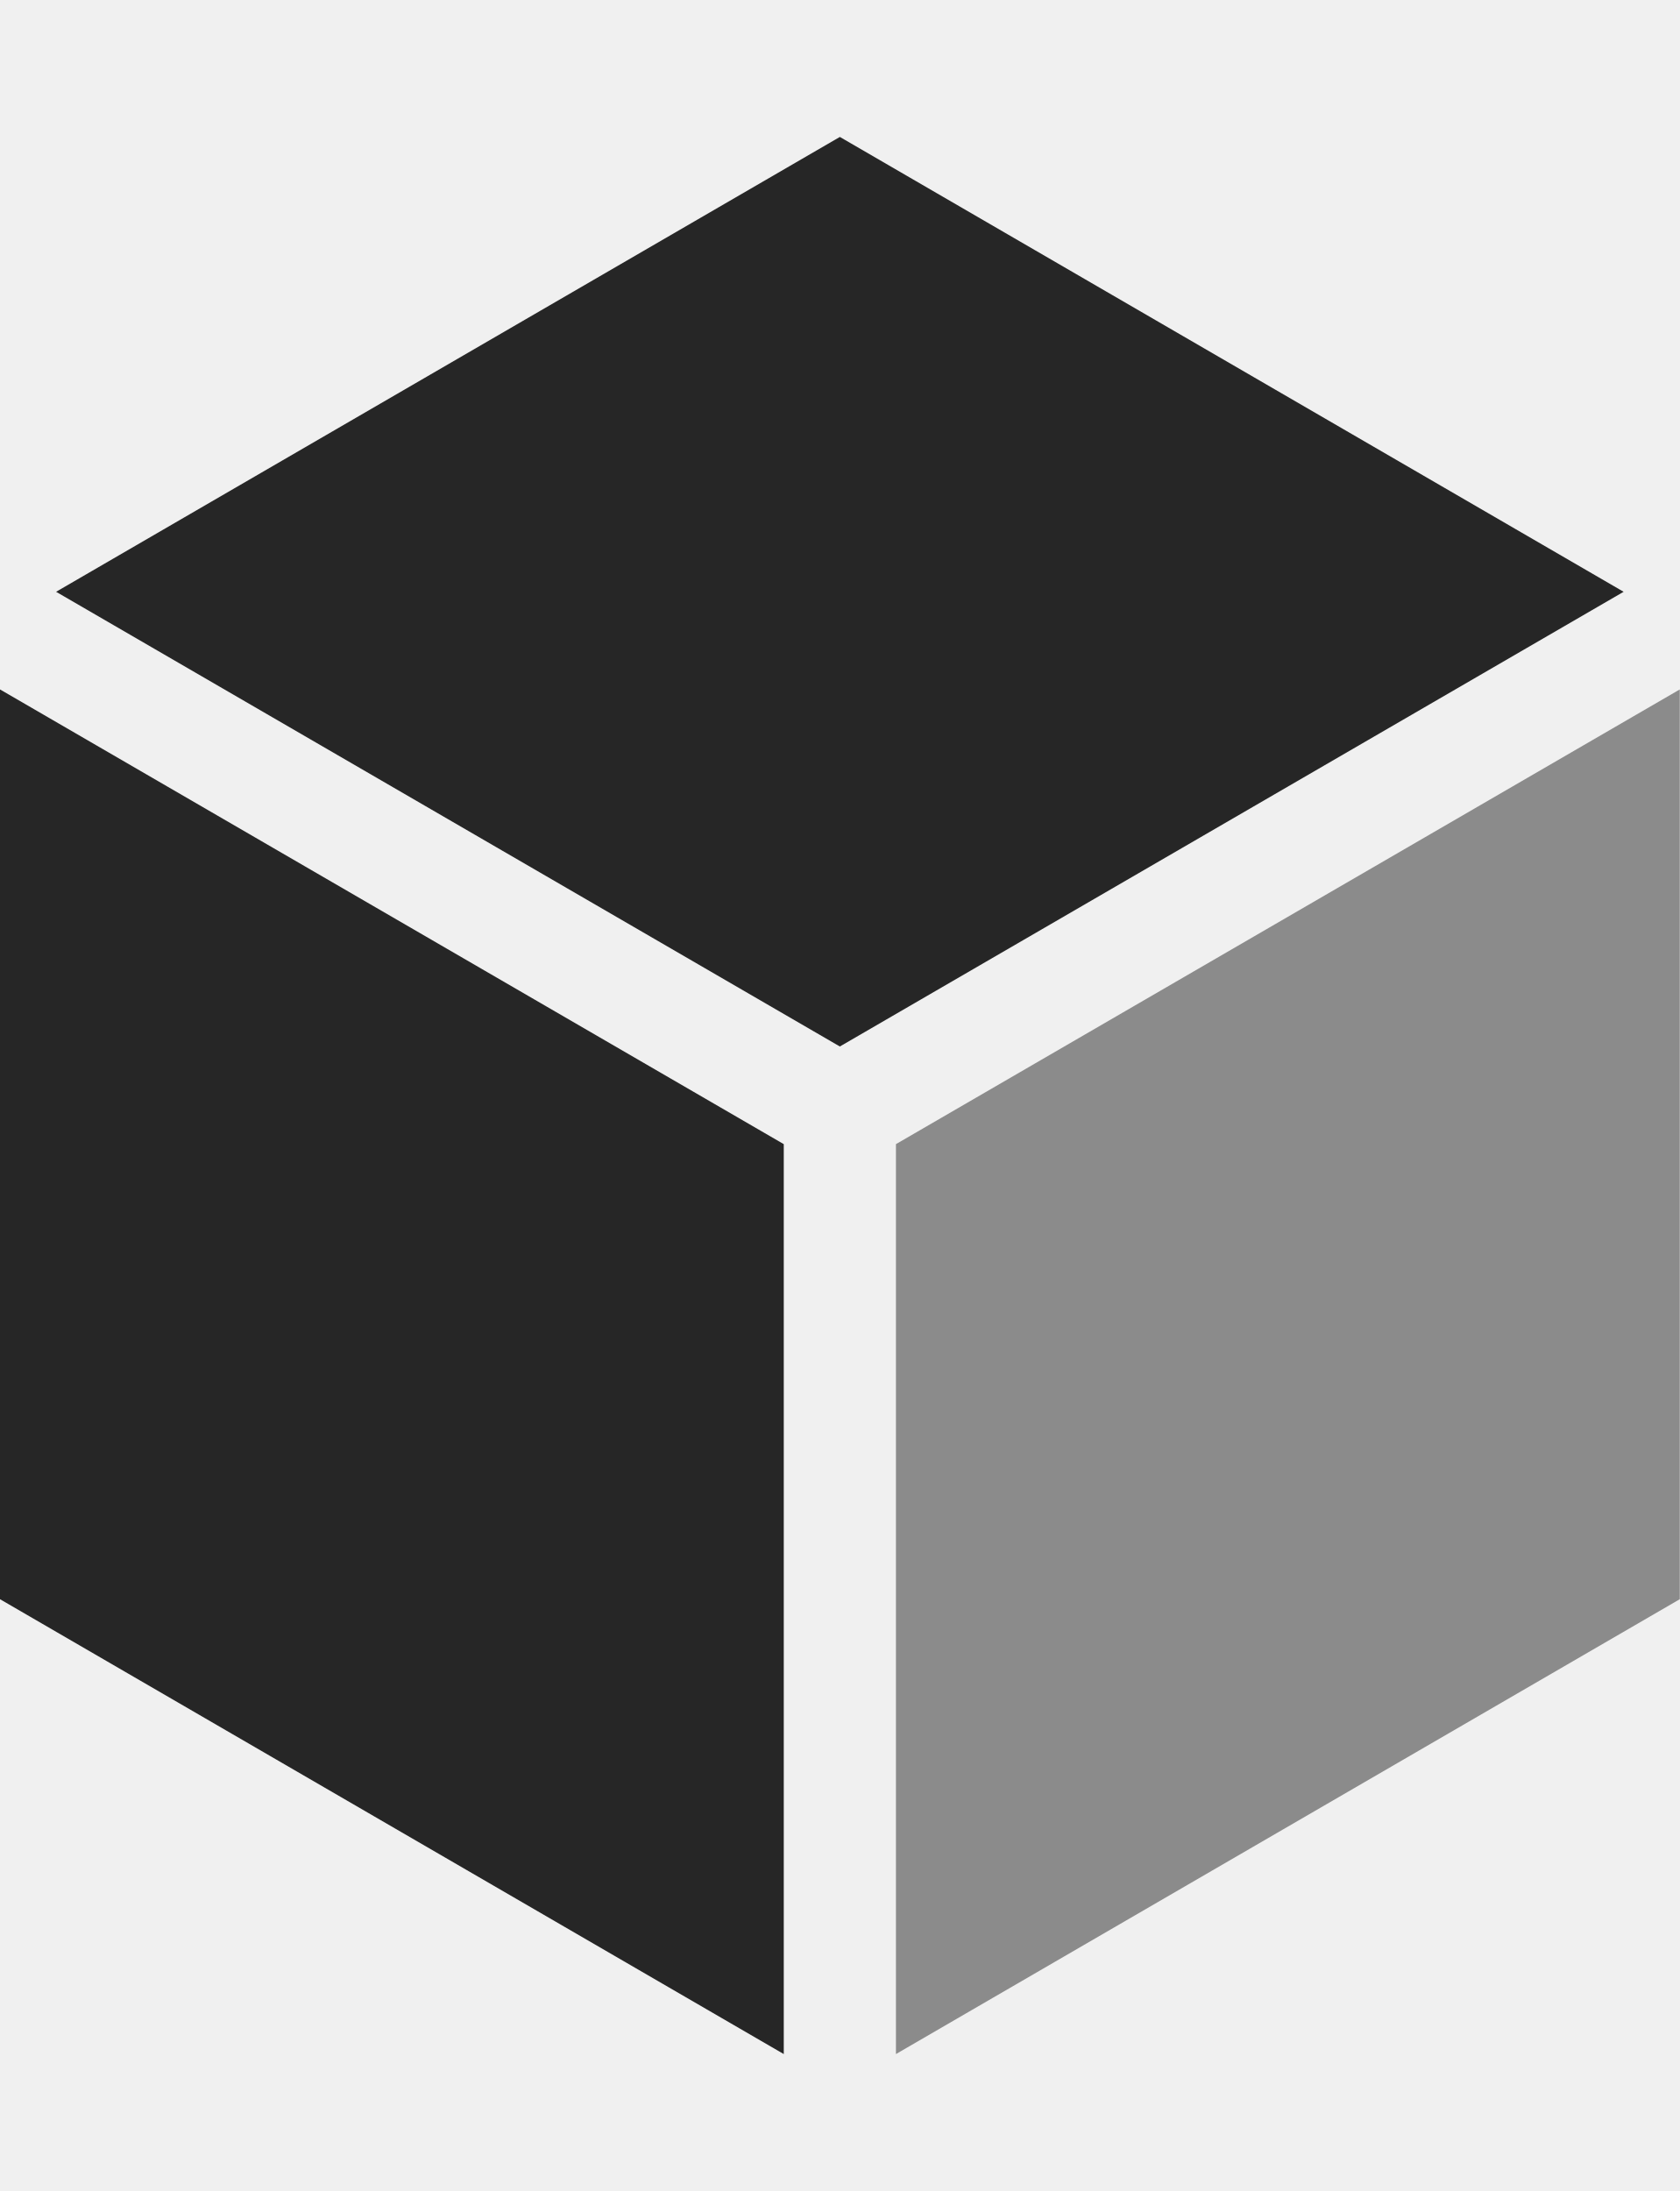
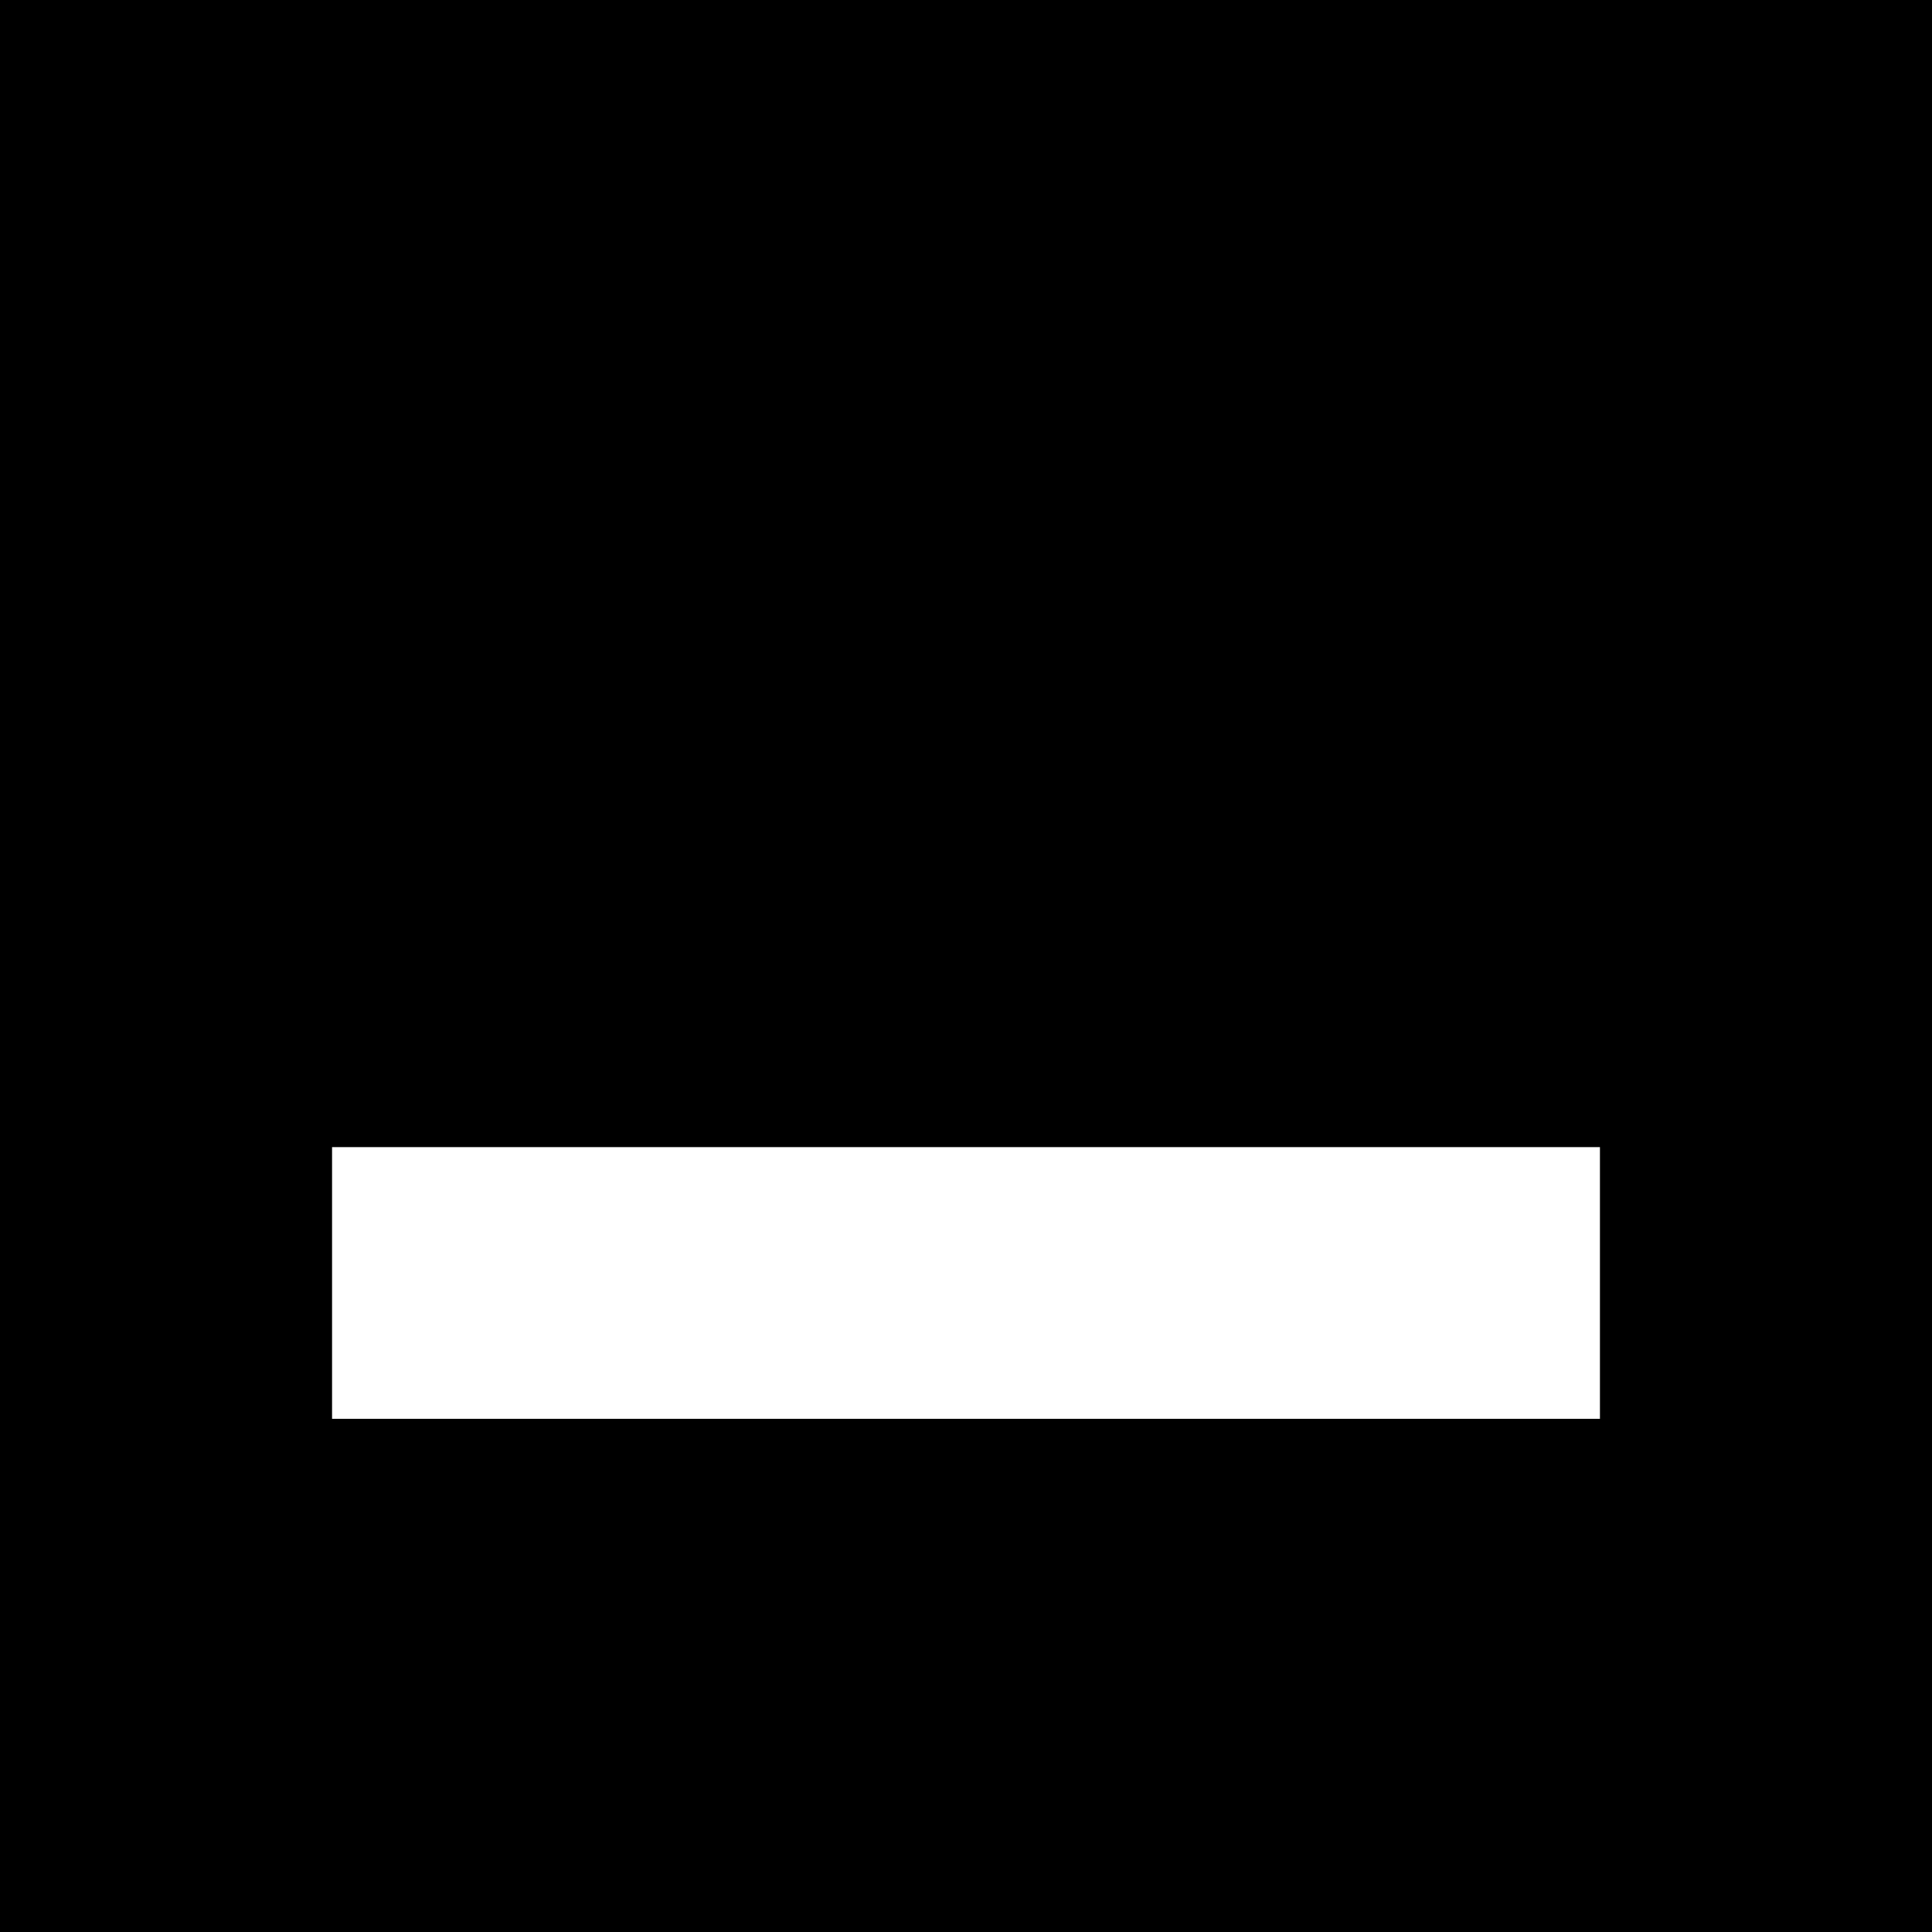
- <svg xmlns="http://www.w3.org/2000/svg" width="23" height="30" viewBox="0 0 23 30" fill="none">
-   <path d="M11.5 14.329L22.232 8.103L11.5 1.875L0.768 8.103L11.5 14.329Z" fill="#262626" />
-   <path d="M10.732 15.666L0 9.44V21.897L10.732 28.125V15.666Z" fill="#262626" />
-   <path opacity="0.5" d="M12.268 15.666V28.125L23.001 21.897V9.44L12.268 15.666Z" fill="#262626" />
+ <svg xmlns="http://www.w3.org/2000/svg" width="192" height="192" viewBox="0 0 192 192" fill="none">
+   <rect width="192" height="192" fill="#000000" />
+   <rect x="33" y="114" width="126" height="27" fill="#FFFFFF" />
</svg>
